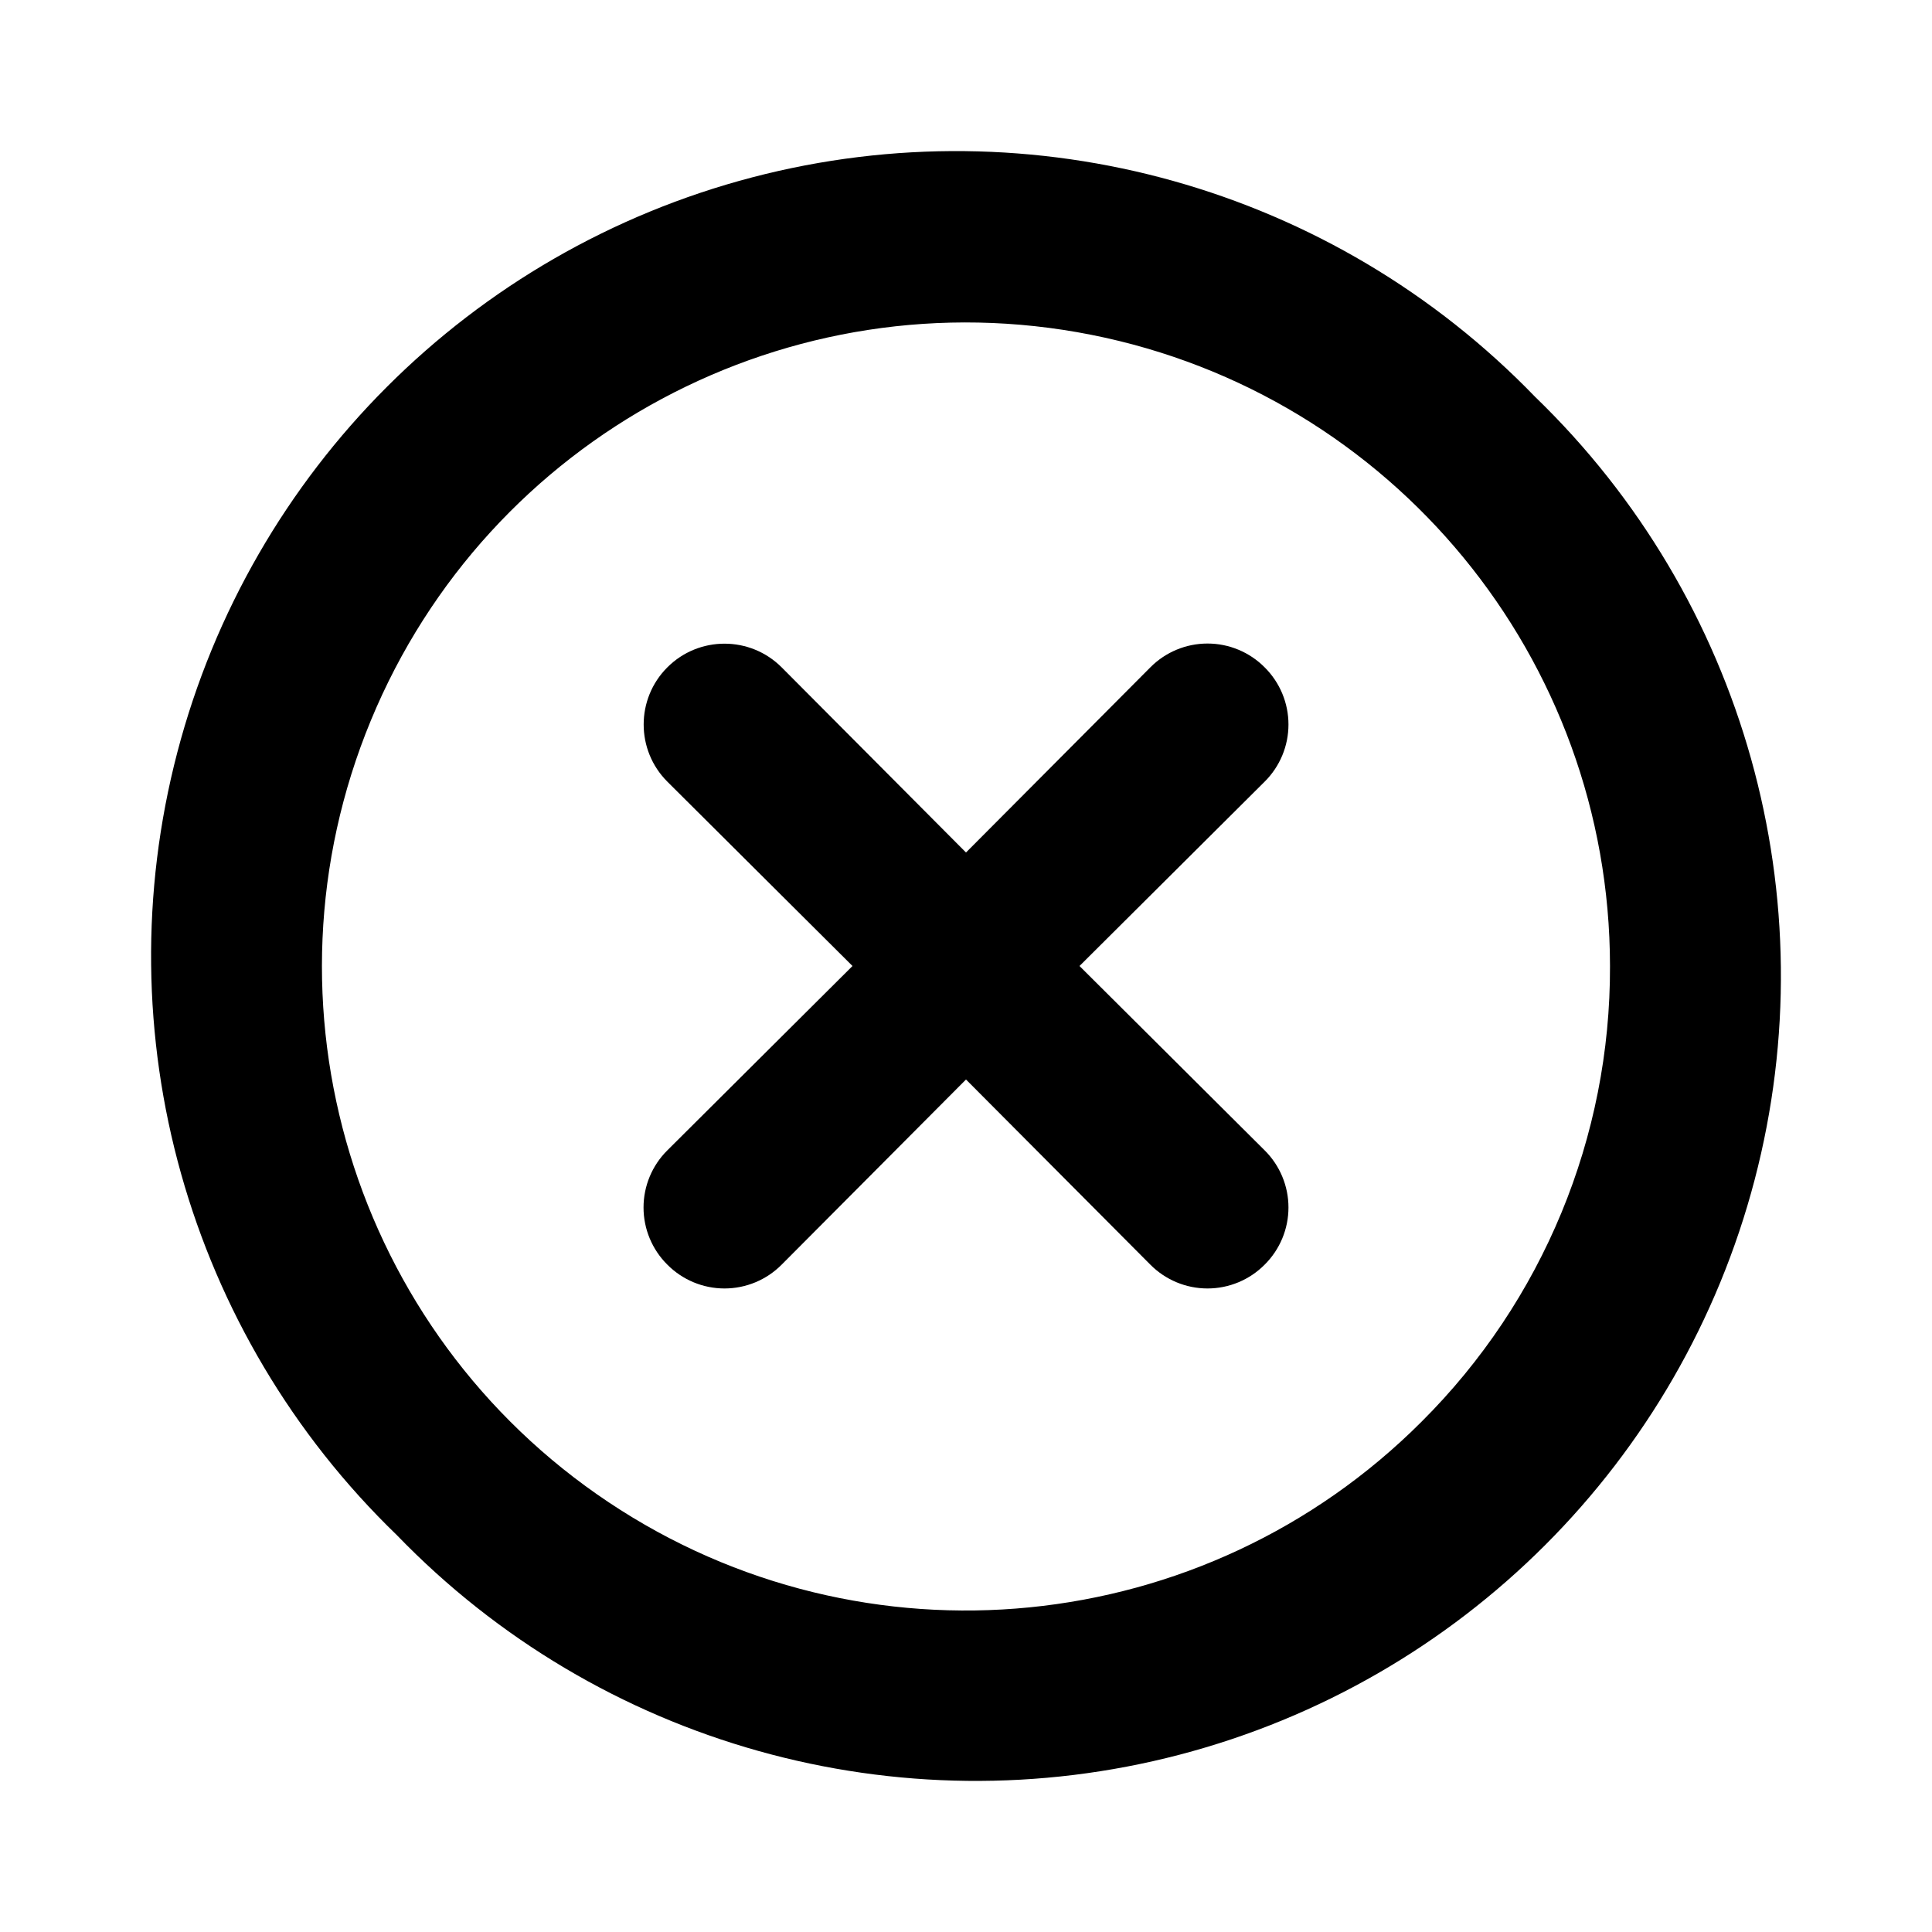
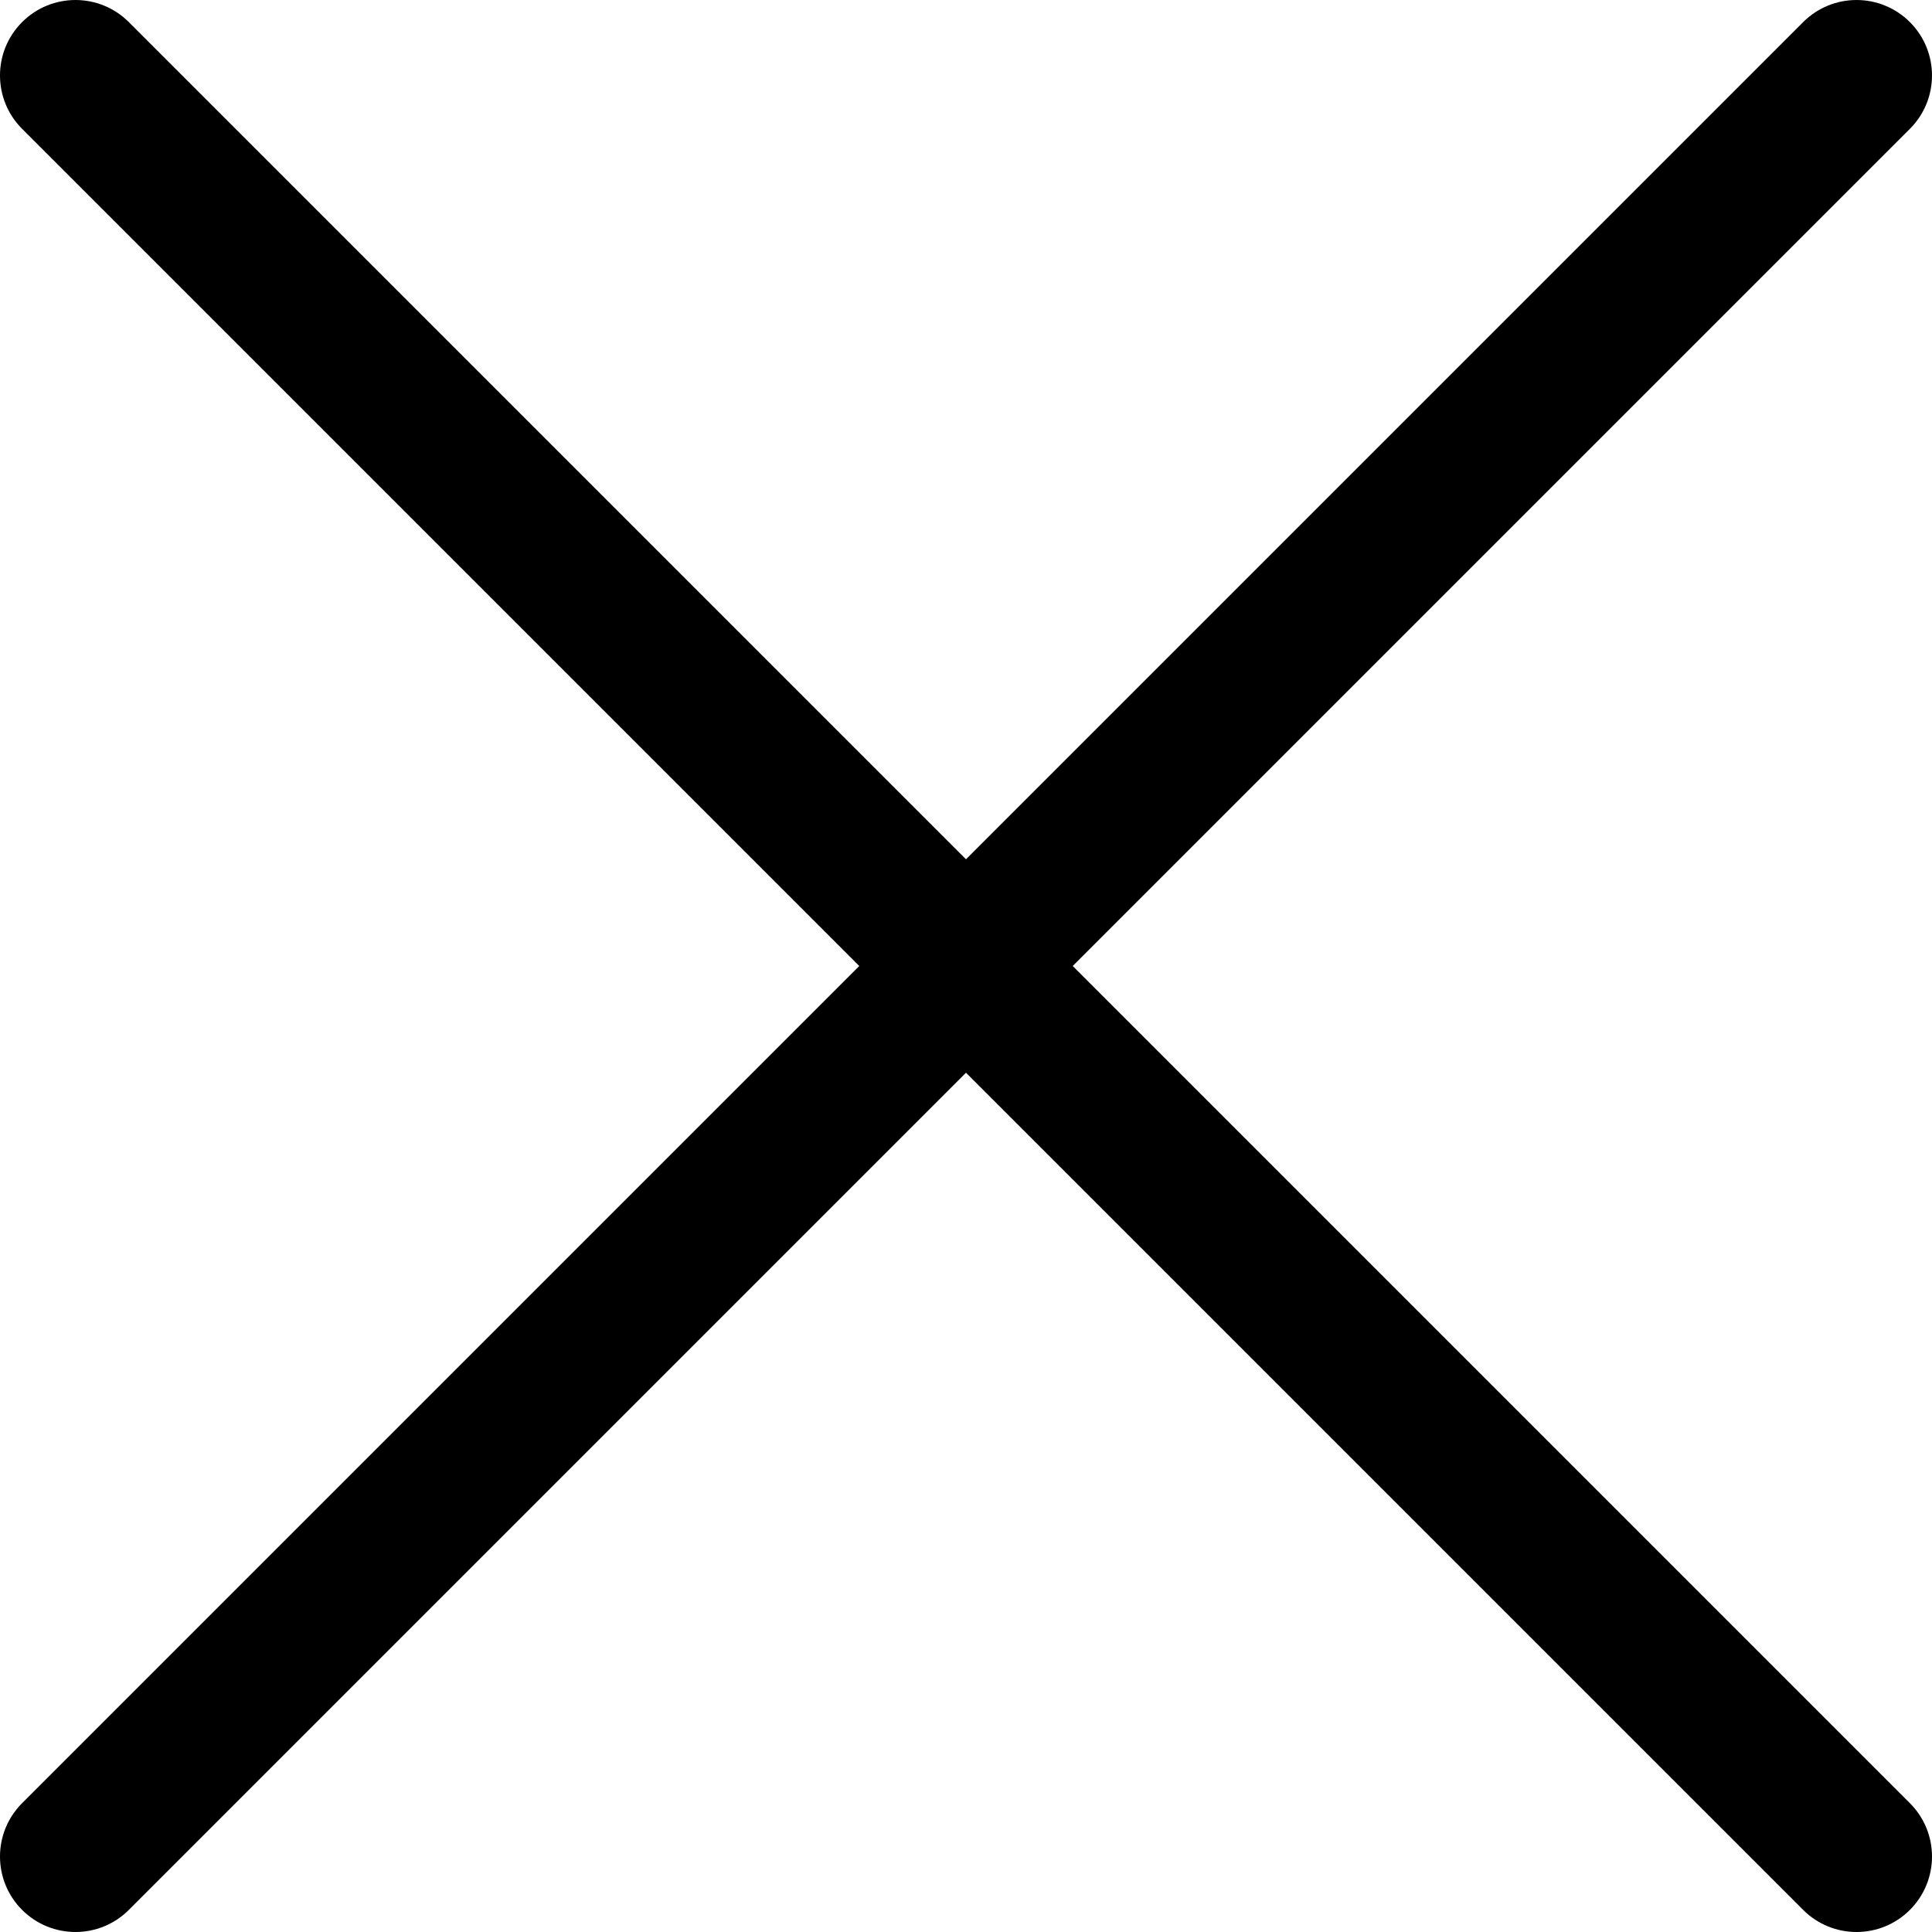
- <svg xmlns="http://www.w3.org/2000/svg" viewBox="0 0 24 24">
-   <path d="M15.71,8.29a1,1,0,0,0-1.42,0L12,10.59,9.71,8.29A1,1,0,0,0,8.29,9.71L10.59,12l-2.3,2.29a1,1,0,0,0,0,1.42,1,1,0,0,0,1.42,0L12,13.41l2.29,2.3a1,1,0,0,0,1.42,0,1,1,0,0,0,0-1.42L13.41,12l2.3-2.29A1,1,0,0,0,15.71,8.29Zm3.36-3.36A10,10,0,1,0,4.93,19.07,10,10,0,1,0,19.07,4.93ZM17.66,17.66A8,8,0,1,1,20,12,7.95,7.95,0,0,1,17.66,17.66Z" />
+ <svg xmlns="http://www.w3.org/2000/svg" version="1.1" id="Capa_1" x="0px" y="0px" viewBox="0 0 512.001 512.001" style="enable-background:new 0 0 512.001 512.001;" xml:space="preserve">
+   <g>
+     <g>
+       <path d="M284.286,256.002L506.143,34.144c7.811-7.811,7.811-20.475,0-28.285c-7.811-7.81-20.475-7.811-28.285,0L256,227.717    L34.143,5.859c-7.811-7.811-20.475-7.811-28.285,0c-7.81,7.811-7.811,20.475,0,28.285l221.857,221.857L5.858,477.859    c-7.811,7.811-7.811,20.475,0,28.285c3.905,3.905,9.024,5.857,14.143,5.857c5.119,0,10.237-1.952,14.143-5.857L256,284.287    l221.857,221.857c3.905,3.905,9.024,5.857,14.143,5.857s10.237-1.952,14.143-5.857c7.811-7.811,7.811-20.475,0-28.285    L284.286,256.002z" />
+     </g>
+   </g>
+   <g>
+ </g>
+   <g>
+ </g>
+   <g>
+ </g>
+   <g>
+ </g>
+   <g>
+ </g>
+   <g>
+ </g>
+   <g>
+ </g>
+   <g>
+ </g>
+   <g>
+ </g>
+   <g>
+ </g>
+   <g>
+ </g>
+   <g>
+ </g>
+   <g>
+ </g>
+   <g>
+ </g>
+   <g>
+ </g>
</svg>
